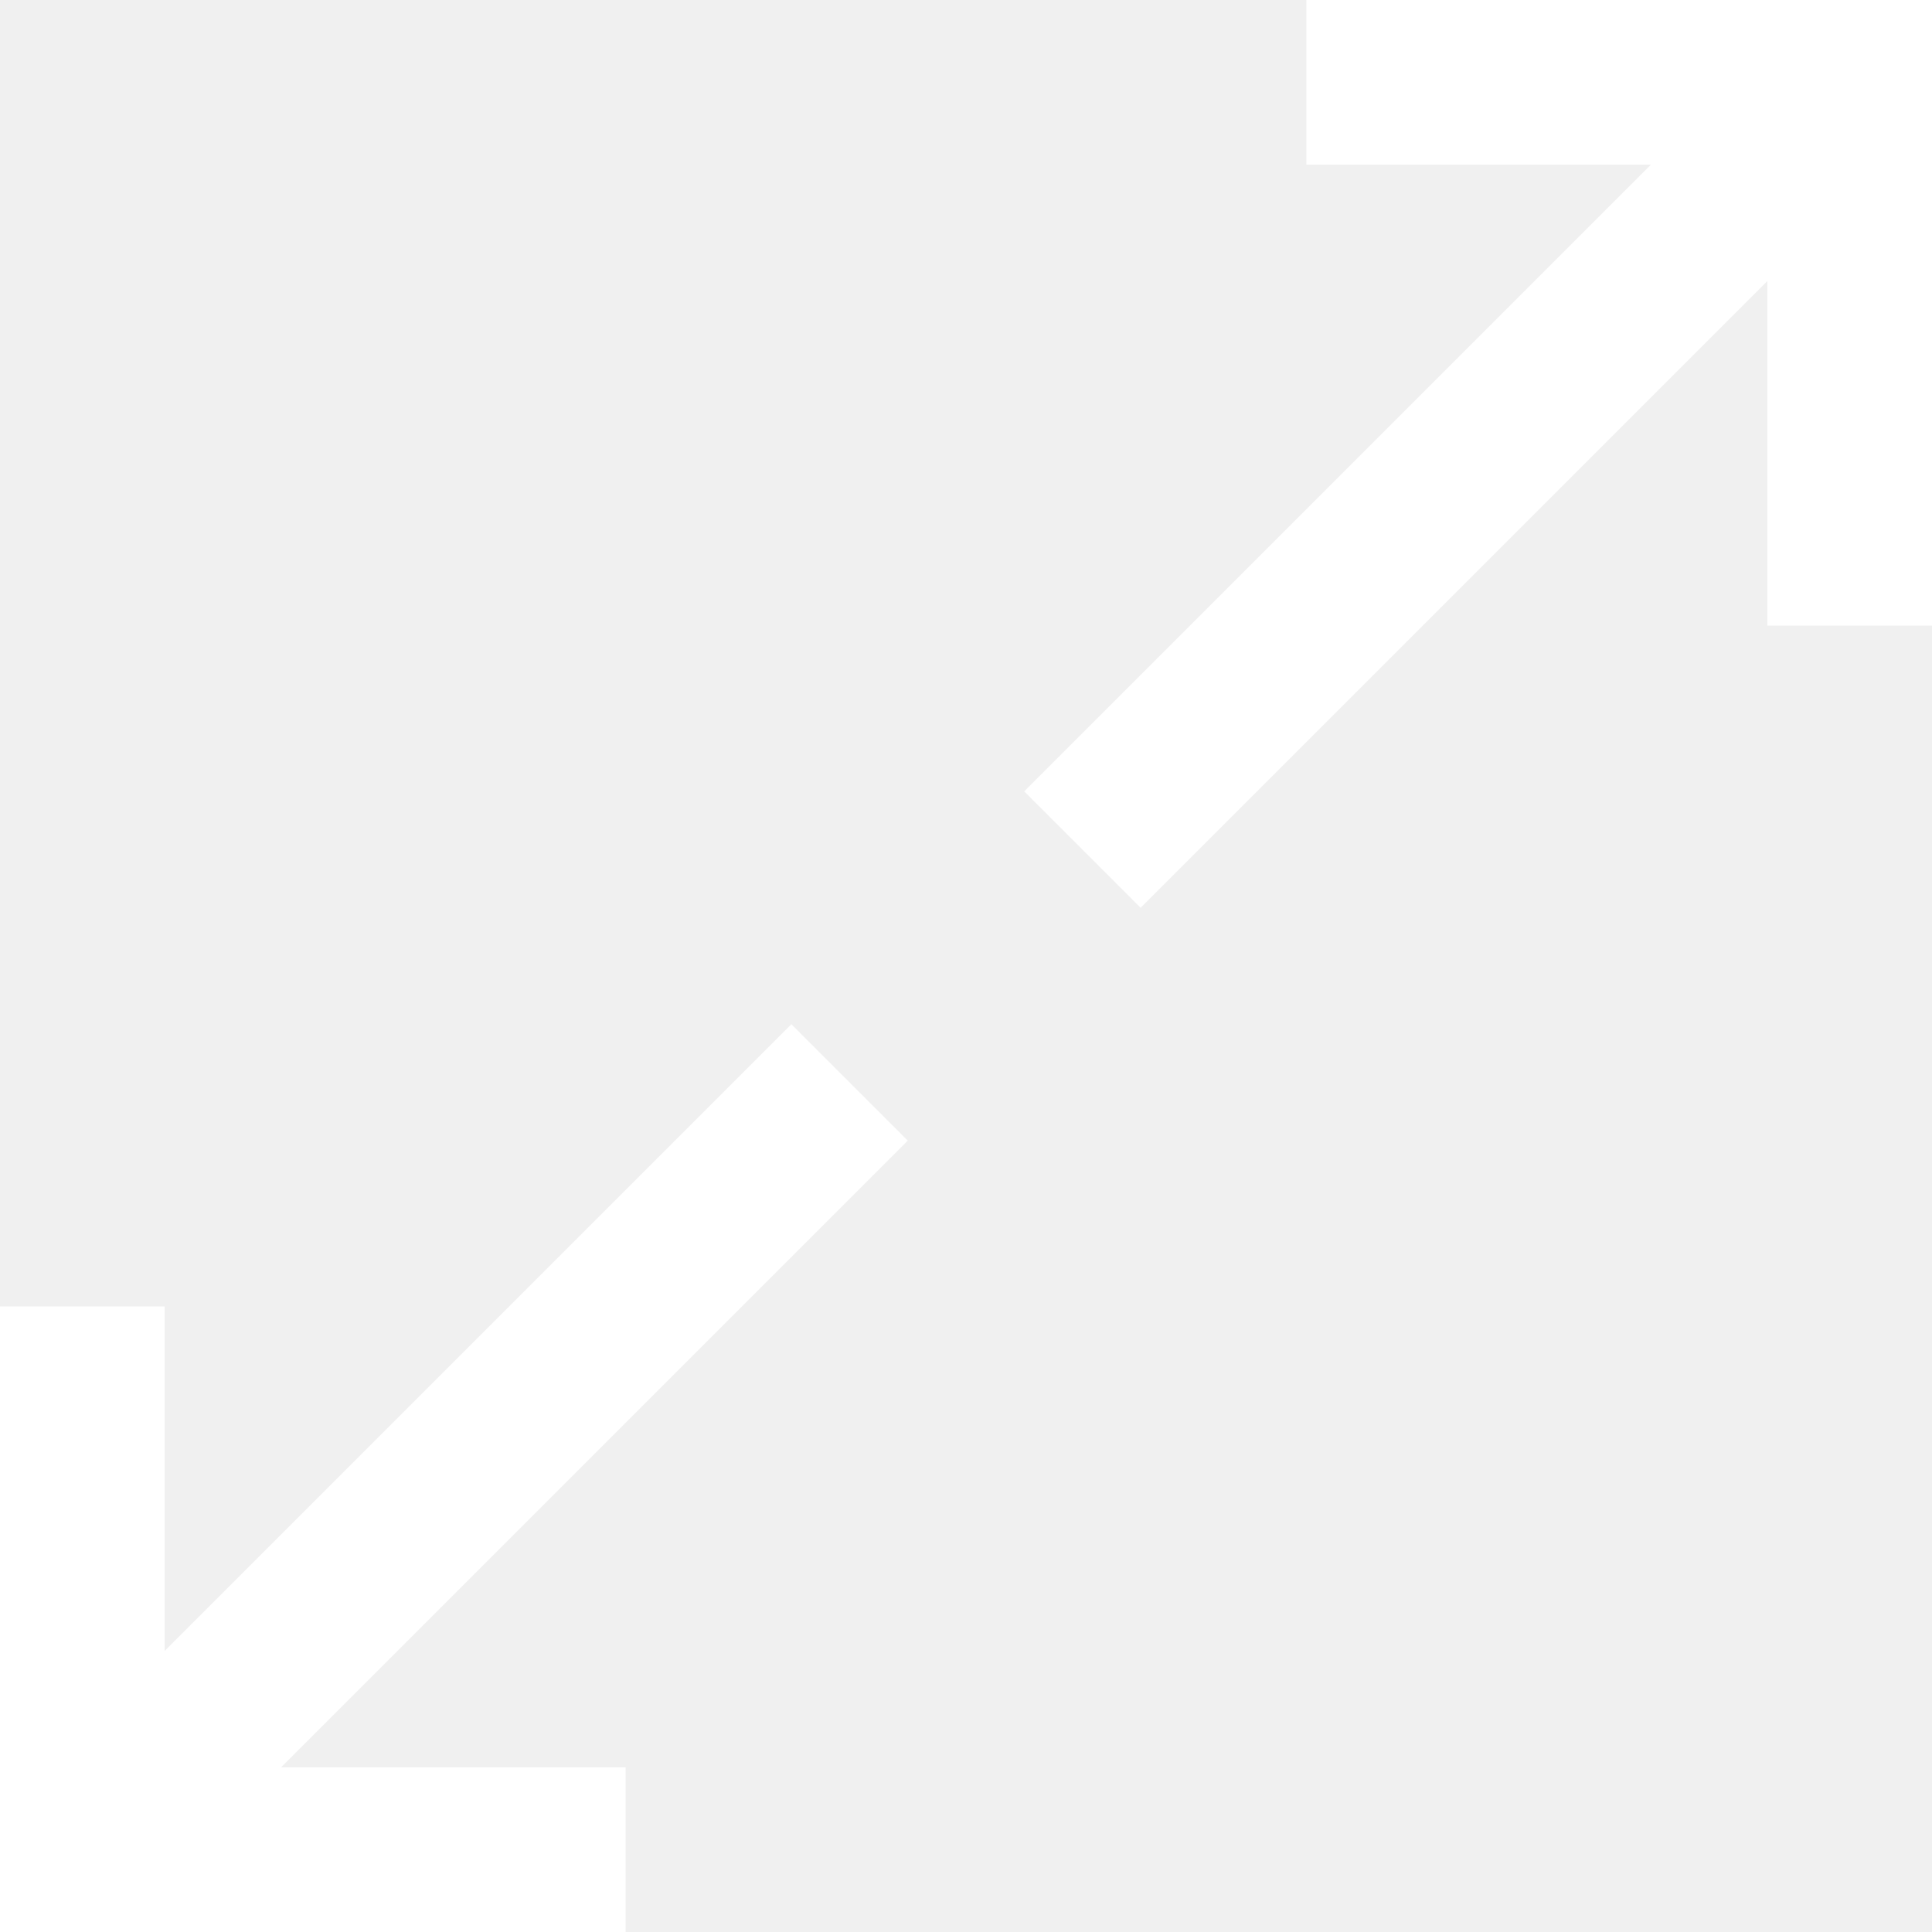
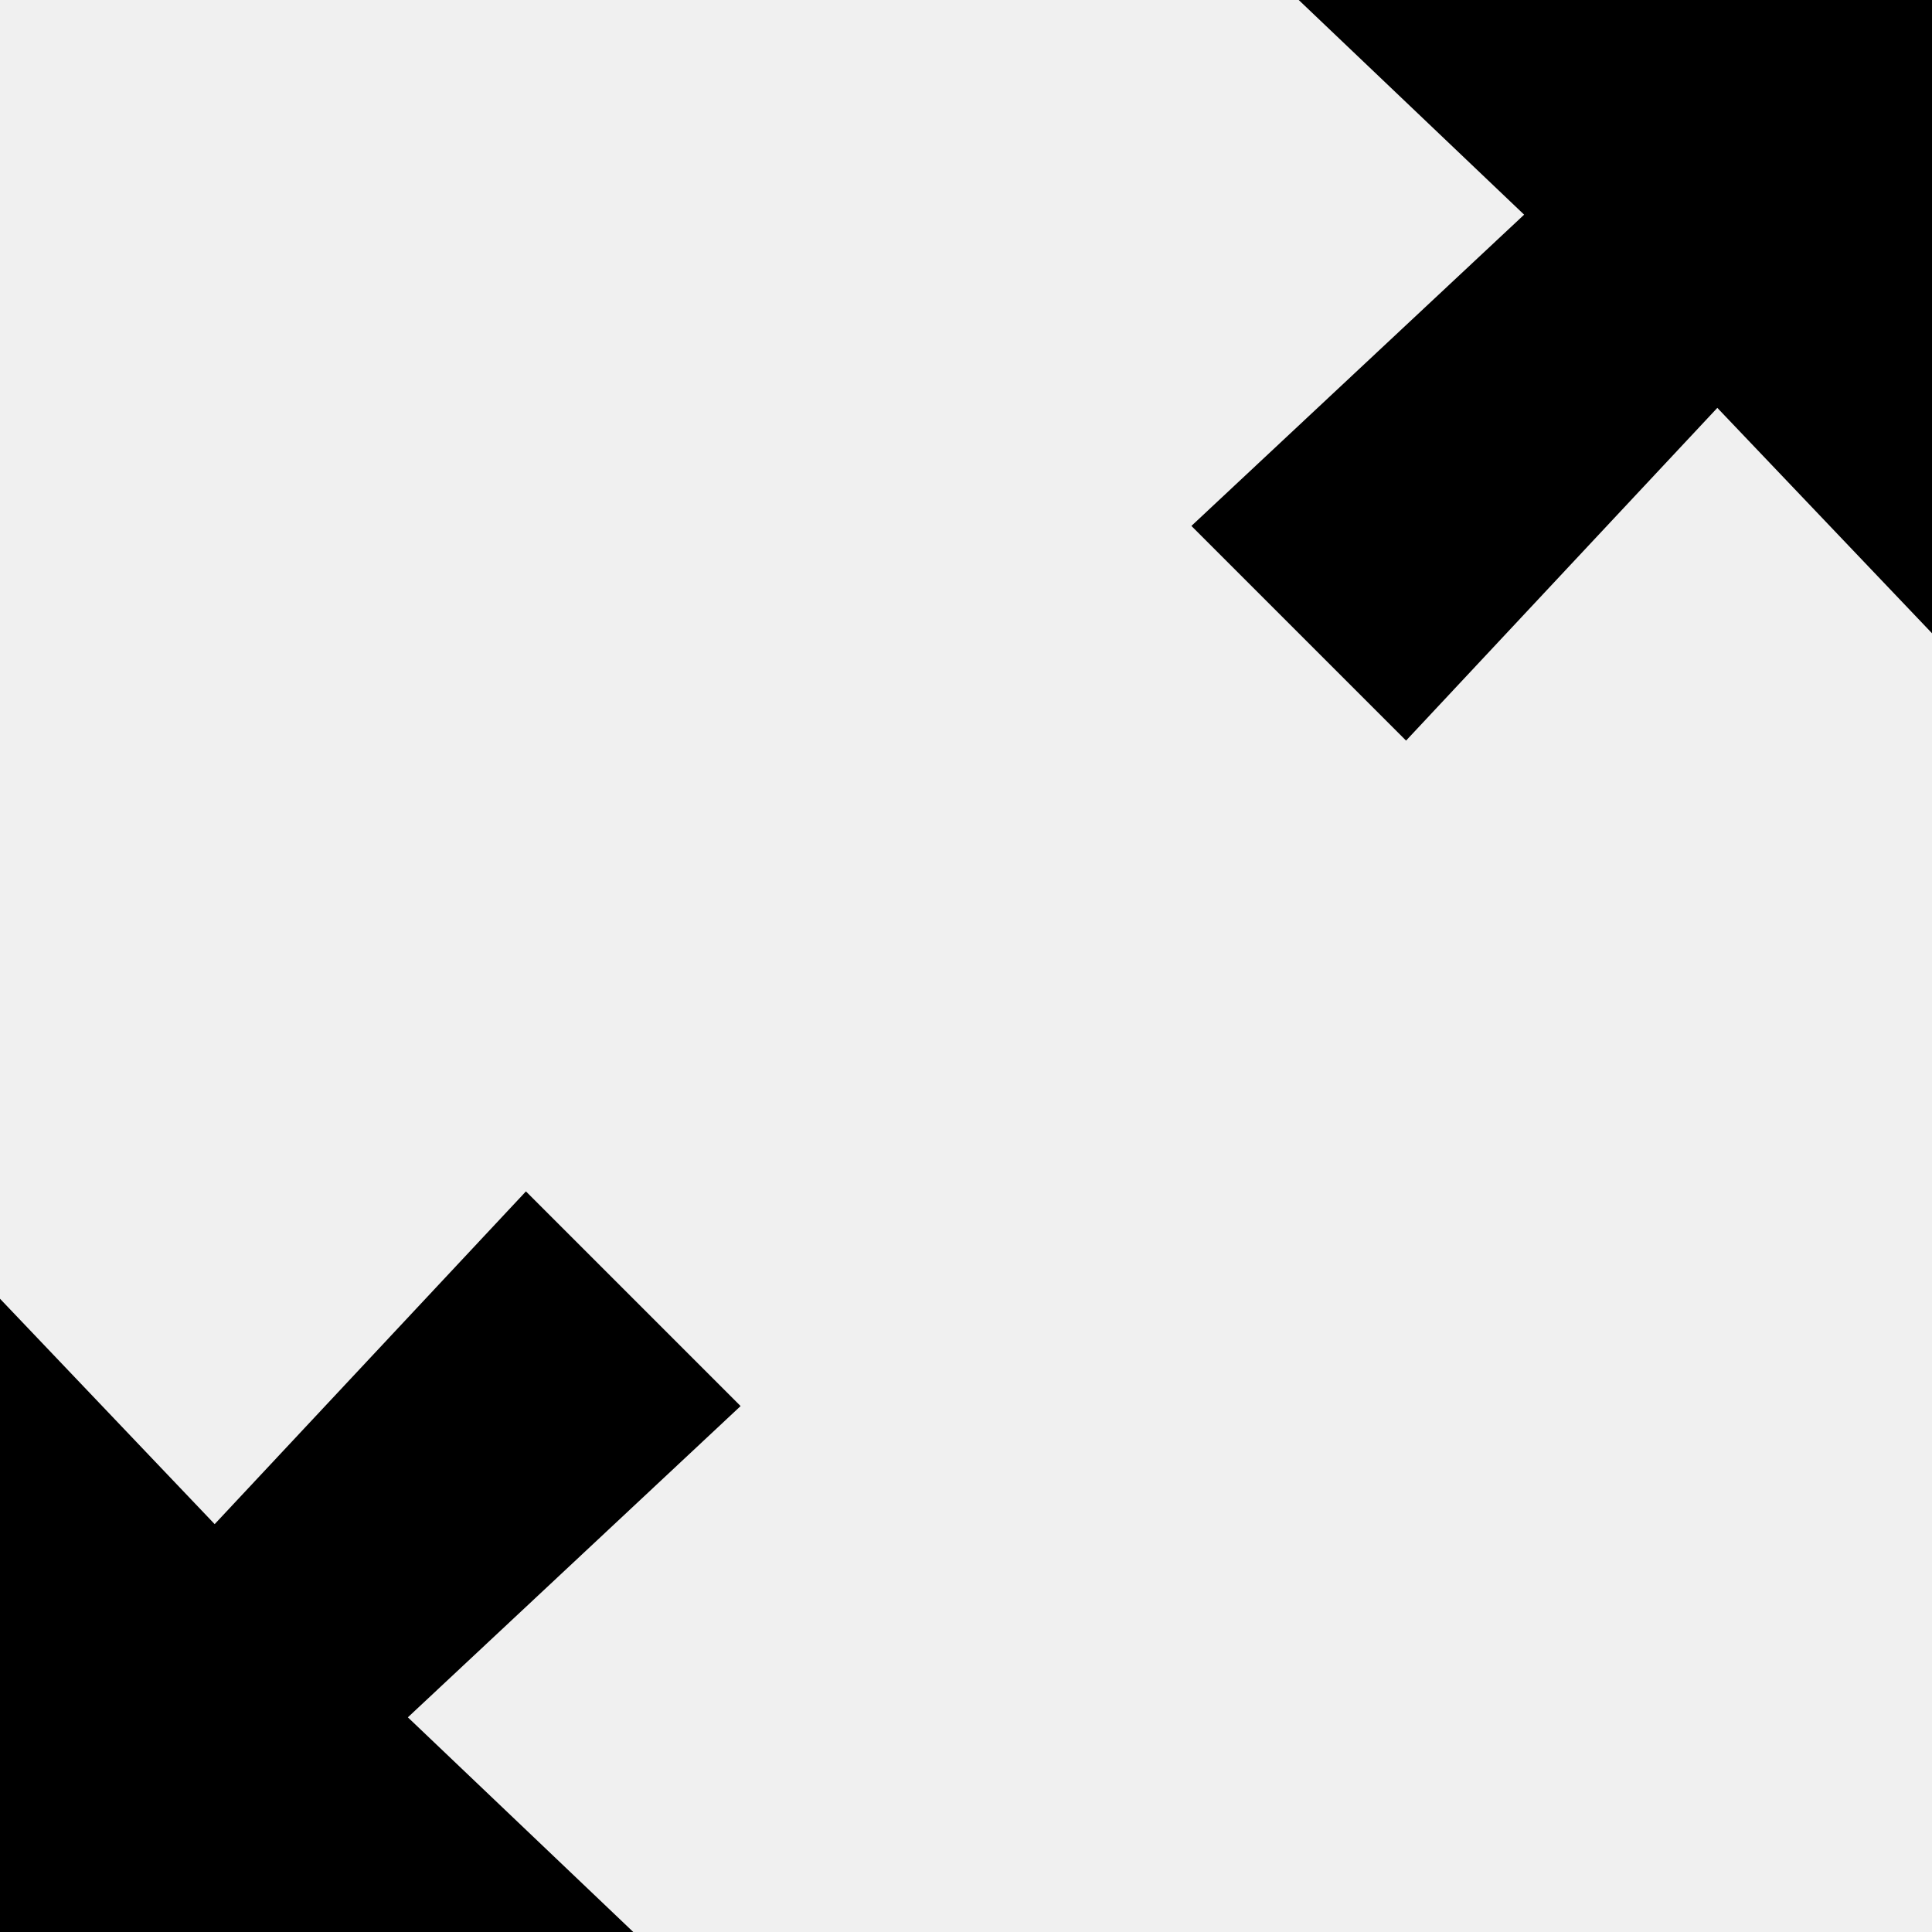
- <svg xmlns="http://www.w3.org/2000/svg" version="1.1" id="Layer_1" x="0px" y="0px" viewBox="0 0 352.054 352.054" width="12px" height="12px" style="enable-background:new 0 0 352.054 352.054;" xml:space="preserve">
-   <g fill="#ffffff">
-     <polygon points="144.206,186.634 30,300.84 30,238.059 0,238.059 0,352.054 113.995,352.054 113.995,322.054 51.212,322.054    165.419,207.847  " />
-     <polygon points="238.059,0 238.059,30 300.84,30 186.633,144.208 207.846,165.42 322.054,51.213 322.054,113.995 352.054,113.995    352.054,0  " />
-   </g>
+ <svg xmlns="http://www.w3.org/2000/svg" version="1.1" id="Capa_1" x="0px" y="0px" viewBox="-252 375.9 90 90" style="enable-background:new -252 375.9 90 90;" xml:space="preserve">
+   <polygon points="-233,455.9 -217.5,441.4 -227.5,431.4 -242,446.9 -252,436.4 -252,465.9 -222.5,465.9 " />
+   <polygon points="-196.5,400.4 -186.5,410.4 -172,394.9 -162,405.4 -162,375.9 -191.5,375.9 -181,385.9 " />
</svg>
